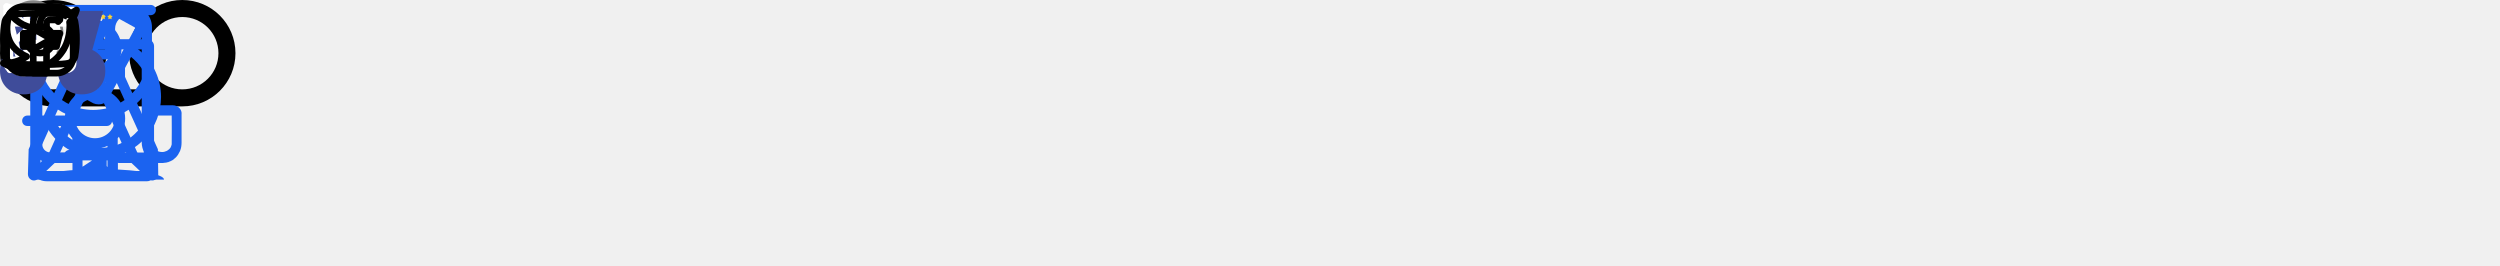
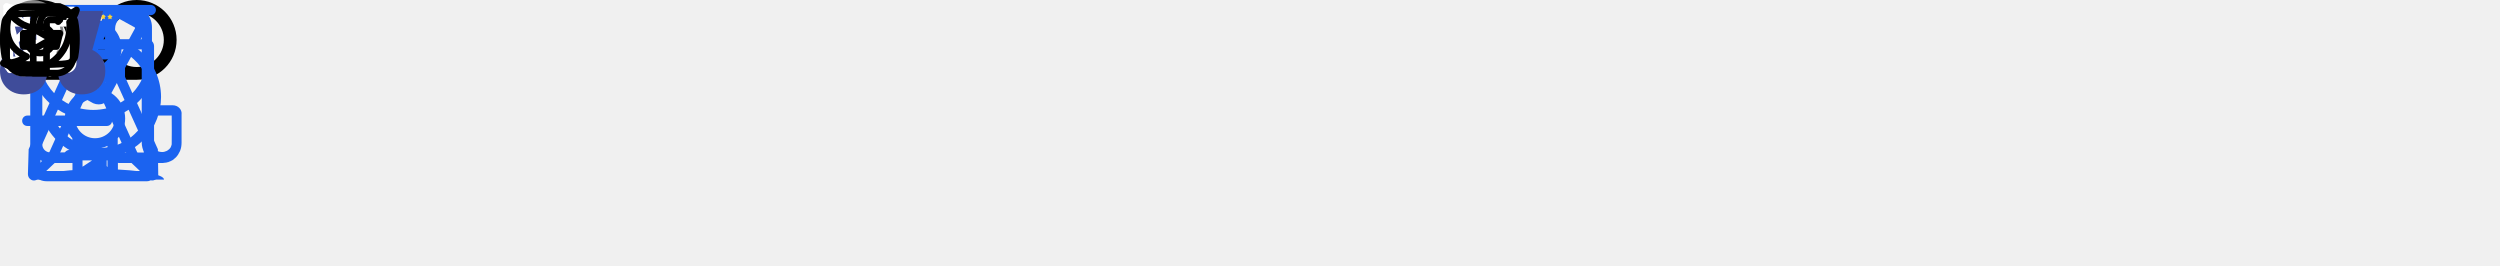
<svg xmlns="http://www.w3.org/2000/svg" version="1.1" width="752" height="80" viewBox="0 0 752 80">
-   <svg id="icon-header_logo" width="72" height="32" viewBox="0 0 54 24">
+   <svg id="icon-header_logo" width="72" height="32" viewBox="0 0 72 32">
    <path fill-rule="evenodd" clip-rule="evenodd" d="M12 3.84C7.493 3.84 3.84 7.493 3.84 12C3.84 16.506 7.492 20.158 11.997 20.16H12C12.003 20.16 12.005 20.16 12.008 20.16C16.511 20.156 20.16 16.504 20.16 12C20.16 7.493 16.507 3.84 12 3.84ZM20.799 20.16C22.785 18.019 24 15.151 24 12C24 5.373 18.627 0 12 0C5.373 0 0 5.373 0 12C0 18.627 5.373 24 12 24C12.003 24 12.006 24 12.009 24H41.111C41.114 24 41.117 24 41.121 24C47.748 24 53.121 18.627 53.121 12C53.121 5.373 47.748 0 41.121 0C34.493 0 29.121 5.373 29.121 12C29.121 15.151 30.335 18.019 32.322 20.16H20.799ZM41.123 20.16L41.12 20.16H41.113C36.61 20.156 32.961 16.504 32.961 12C32.961 7.493 36.614 3.84 41.121 3.84C45.627 3.84 49.281 7.493 49.281 12C49.281 16.506 45.629 20.158 41.123 20.16Z" />
  </svg>
  <svg id="icon-about_afford" width="56" height="56" viewBox="0 0 32 32" x="0" y="0">
    <path fill="#1b63f0" d="M6.208 30.87h21.984c0-0.928-4.32-1.696-9.856-1.792v-1.952c0.032 0 0.064 0 0.096 0 5.248-0.64 9.248-5.12 9.248-10.464 0-2.976-1.28-5.824-3.488-7.808-0.256-0.224-0.544-0.448-0.8-0.672l1.376-2.496c0.512-0.928 0.16-2.080-0.768-2.592l-3.136-1.728c-0.928-0.512-2.080-0.16-2.592 0.768l-6.144 11.296c-0.512 0.928-0.16 2.080 0.768 2.592l3.136 1.728c0.288 0.128 0.608 0.192 0.928 0.192 0.192 0 0.352-0.032 0.544-0.064 0.48-0.128 0.896-0.48 1.12-0.928l3.904-7.168c0.16 0.128 0.32 0.256 0.48 0.416 1.824 1.664 2.88 4.032 2.88 6.496 0 4.416-3.328 8.16-7.712 8.672-0.768 0.096-1.536 0.064-2.304-0.032-2.432-0.352-4.544-1.696-5.888-3.68h8.384c0.48 0 0.896-0.384 0.896-0.896s-0.384-0.896-0.864-0.896h-13.696c-0.48 0-0.896 0.384-0.896 0.896s0.384 0.896 0.896 0.896h3.232c1.568 2.912 4.384 4.928 7.712 5.44 0.032 0 0.096 0 0.128 0v2.016c-5.408 0.064-9.568 0.832-9.568 1.76zM17.088 16.118c-0.032 0.032-0.064 0.064-0.096 0.064s-0.064 0-0.096 0l-3.136-1.728c-0.064-0.032-0.096-0.128-0.064-0.192l6.112-11.232c0.032-0.064 0.128-0.096 0.192-0.064l3.136 1.728c0.064 0.032 0.096 0.128 0.064 0.192l-6.112 11.232z" />
  </svg>
  <svg id="icon-about_certificate" width="56" height="56" viewBox="0 0 32 32" x="0" y="0">
    <path fill="#1b63f0" d="M29.705 18.096h-3.584v-13.408c0-2.080-1.696-3.808-3.776-3.808h-0.032c-0.128 0-0.288 0-0.416 0h-15.456c-3.104 0-5.664 2.528-5.664 5.664v2.112c0 0.896 0.736 1.632 1.632 1.632h3.136v14.624c0 1.696 1.376 3.104 3.104 3.104h3.808v2.048c0 0.384 0.224 0.768 0.576 0.928 0.16 0.096 0.32 0.128 0.512 0.128s0.416-0.064 0.576-0.192l2.24-1.504 2.24 1.504c0.32 0.224 0.736 0.224 1.088 0.064 0.352-0.192 0.576-0.544 0.576-0.928v-2.080c0.064 0.032 0.16 0.032 0.224 0.032h7.392c0.128 0 0.224 0 0.32-0.032h0.064c0.064 0 0.16-0.032 0.256-0.032 0.032 0 0.064 0 0.064 0 0.032 0 0.064 0 0.064-0.032 0.064 0 0.096-0.032 0.16-0.032 0.032 0 0.096-0.032 0.128-0.032s0.064 0 0.064-0.032c0.096-0.032 0.192-0.064 0.256-0.096 0.032 0 0.064-0.032 0.064-0.032 0.032 0 0.032-0.032 0.064-0.032 0.096-0.032 0.16-0.096 0.256-0.128 0.064-0.032 0.16-0.096 0.224-0.16 0 0 0.032 0 0.032-0.032l0.064-0.064c0.064-0.064 0.128-0.096 0.192-0.16 0.096-0.096 0.224-0.192 0.288-0.32 0.064-0.064 0.16-0.192 0.224-0.32 0-0.032 0.032-0.032 0.032-0.064s0.032-0.032 0.032-0.064c0-0.032 0.032-0.032 0.032-0.064 0.032-0.064 0.064-0.096 0.096-0.16s0.064-0.128 0.096-0.192c0-0.032 0.032-0.064 0.032-0.096 0.064-0.192 0.128-0.384 0.16-0.576 0.032-0.224 0.064-0.448 0.064-0.704v-4.832c0.128-0.896-0.608-1.632-1.504-1.632zM2.537 6.512c0-2.144 1.76-3.904 3.904-3.904h12.32c-0.448 0.64-0.704 1.44-0.704 2.272v3.584h-15.52v-1.952zM16.329 23.76c-1.888 0-3.424-1.536-3.424-3.424s1.536-3.392 3.424-3.392c1.888 0 3.424 1.536 3.424 3.424s-1.536 3.392-3.424 3.392zM16.329 27.248l-2.144 1.408v-3.584c0.64 0.288 1.376 0.48 2.144 0.48s1.472-0.16 2.144-0.48v3.616l-2.144-1.44zM20.233 26.224v-2.464c0.8-0.896 1.28-2.080 1.28-3.392 0-2.848-2.304-5.184-5.184-5.184-2.848 0-5.184 2.304-5.184 5.184 0 1.28 0.48 2.464 1.28 3.392v2.432h-3.808c-0.736 0-1.344-0.608-1.344-1.344v-14.624h10.88c0.896 0 1.632-0.736 1.632-1.632v-3.68c0-1.184 0.928-2.208 2.112-2.272h0.416c1.12 0 2.048 0.928 2.048 2.048v19.808c0 0.608 0.16 1.216 0.448 1.728h-4.352c-0.096-0.032-0.16-0.032-0.224 0zM29.513 24.816c-0.032 0.096-0.064 0.224-0.096 0.32-0.032 0.064-0.064 0.096-0.064 0.16l-0.064 0.096c-0.032 0.032-0.064 0.096-0.096 0.128l-0.032 0.032c-0.032 0.032-0.064 0.096-0.128 0.128-0.032 0.032-0.064 0.064-0.128 0.096l-0.032 0.032c-0.096 0.064-0.192 0.128-0.288 0.16-0.032 0.032-0.064 0.032-0.096 0.032s-0.064 0.032-0.096 0.032l-0.064 0.032c-0.032 0-0.096 0.032-0.128 0.032h-0.032c-0.032 0-0.096 0.032-0.128 0.032h-0.064c-0.064 0-0.096 0-0.16 0-0.96 0-1.728-0.768-1.728-1.728v-4.544h3.424c0 0 0.032 4.864 0 4.96z" />
  </svg>
  <svg id="icon-about_life_program" width="56" height="56" viewBox="0 0 32 32" x="0" y="0">
    <path fill="#1b63f0" d="M27.135 25.648l-3.584-7.936c1.216-1.12 2.176-2.528 2.816-4.128 0.16-0.448-0.064-0.96-0.512-1.152s-0.96 0.064-1.152 0.512c-0.448 1.152-1.12 2.208-1.952 3.072l-2.432-5.408c0.384-0.704 0.576-1.472 0.576-2.304 0-2.368-1.664-4.32-3.872-4.8v-1.536c0-0.544-0.448-0.992-0.992-0.992s-0.992 0.448-0.992 0.992v1.536c-2.208 0.48-3.872 2.432-3.872 4.8 0 0.832 0.224 1.632 0.576 2.304l-2.432 5.408c-0.832-0.864-1.472-1.888-1.952-3.072-0.192-0.448-0.672-0.672-1.152-0.512-0.448 0.192-0.672 0.672-0.512 1.152 0.64 1.632 1.6 3.008 2.816 4.128l-3.584 7.936-0.128 4.288c0 0.416 0.224 0.8 0.608 0.992 0.128 0.064 0.288 0.096 0.416 0.096 0.256 0 0.512-0.096 0.704-0.288l3.104-2.944 3.392-7.52c0.96 0.256 1.952 0.416 2.976 0.416s2.016-0.16 2.976-0.416l3.392 7.52 3.104 2.944c0.192 0.192 0.448 0.288 0.704 0.288 0.128 0 0.288-0.032 0.416-0.096 0.384-0.16 0.64-0.544 0.608-0.992l-0.064-4.288zM14.431 12.912l-2.304 5.12c-0.512-0.224-0.992-0.512-1.472-0.832l2.304-5.088c0.448 0.352 0.928 0.608 1.472 0.8zM19.103 12.112l2.304 5.088c-0.448 0.32-0.96 0.608-1.472 0.832l-2.304-5.12c0.544-0.192 1.024-0.448 1.472-0.8zM16.031 5.168c1.728 0 3.136 1.408 3.136 3.136s-1.408 3.136-3.136 3.136c-1.728 0-3.136-1.408-3.136-3.136s1.408-3.136 3.136-3.136zM8.223 26.736l-1.6 1.504 0.064-2.176 3.264-7.232c0.48 0.32 0.96 0.576 1.472 0.8l-3.2 7.104zM16.031 18.896c-0.768 0-1.504-0.096-2.24-0.256l2.24-4.96 2.24 4.96c-0.736 0.16-1.472 0.256-2.24 0.256zM23.839 26.736l-3.2-7.072c0.512-0.224 0.992-0.512 1.472-0.8l3.264 7.2 0.064 2.176-1.6-1.504z" />
  </svg>
  <svg id="icon-about_social" width="56" height="56" viewBox="0 0 32 32" x="0" y="0">
    <path fill="#1b63f0" d="M9.008 2.608h16.896c0.48 0 0.896-0.384 0.896-0.896s-0.416-0.864-0.896-0.864h-16.896c-1.952 0-3.552 1.44-3.776 3.328-0.032 0.064-0.032 0.16-0.032 0.256v23.936c0 1.536 1.248 2.784 2.784 2.784h17.312c0.64 0 1.184-0.544 1.184-1.184v-22.048c0-0.64-0.544-1.184-1.184-1.184h-16.288c-1.12 0-2.080-0.96-2.080-2.080s0.96-2.048 2.080-2.048zM9.008 8.496h15.712v20.896h-16.736c-0.576 0-1.024-0.448-1.024-1.024v-20.48c0.576 0.384 1.28 0.608 2.048 0.608z" />
    <path fill="#1b63f0" d="M20.048 25.776h-8.128c-0.48 0-0.896 0.384-0.896 0.896s0.384 0.896 0.896 0.896h8.096c0.48 0 0.896-0.384 0.896-0.896s-0.384-0.896-0.864-0.896z" />
    <path fill="#1b63f0" d="M11.088 14.16h9.76c0.352 0 0.64-0.288 0.64-0.64v-1.92c0-0.352-0.288-0.64-0.64-0.64h-9.76c-0.352 0-0.64 0.288-0.64 0.64v1.92c0 0.352 0.288 0.64 0.64 0.64z" />
  </svg>
  <svg id="icon-course_stars" width="58" height="10" viewBox="0 0 32 32" x="0" y="0">
    <path fill="#fdd22f" d="M4.612 18.162c0.036 0.223-0.202 0.39-0.399 0.28l-1.063-0.59c-0.082-0.045-0.181-0.045-0.263 0l-1.063 0.59c-0.198 0.11-0.435-0.056-0.399-0.28l0.2-1.255c0.014-0.085-0.014-0.171-0.074-0.233l-0.907-0.925c-0.155-0.158-0.066-0.425 0.153-0.458l1.22-0.186c0.090-0.014 0.168-0.072 0.206-0.155l0.516-1.126c0.097-0.211 0.396-0.211 0.493 0l0.516 1.126c0.038 0.083 0.115 0.141 0.206 0.155l1.236 0.188c0.215 0.033 0.306 0.293 0.158 0.453l-0.864 0.928c-0.057 0.061-0.082 0.145-0.069 0.227l0.2 1.259z" />
    <path fill="#fdd22f" d="M11.12 18.162c0.036 0.223-0.202 0.39-0.399 0.28l-1.063-0.59c-0.082-0.045-0.181-0.045-0.263 0l-1.063 0.59c-0.198 0.11-0.435-0.056-0.399-0.28l0.2-1.255c0.014-0.085-0.014-0.171-0.074-0.233l-0.907-0.925c-0.155-0.158-0.066-0.425 0.153-0.458l1.22-0.186c0.090-0.014 0.168-0.072 0.206-0.155l0.516-1.126c0.097-0.211 0.396-0.211 0.493 0l0.516 1.126c0.038 0.083 0.115 0.141 0.206 0.155l1.236 0.188c0.215 0.033 0.306 0.293 0.158 0.453l-0.864 0.928c-0.057 0.061-0.082 0.145-0.069 0.227l0.2 1.259z" />
    <path fill="#fdd22f" d="M17.629 18.162c0.036 0.223-0.202 0.39-0.399 0.28l-1.063-0.59c-0.082-0.045-0.181-0.045-0.263 0l-1.063 0.59c-0.198 0.11-0.435-0.056-0.399-0.28l0.2-1.255c0.014-0.085-0.014-0.171-0.074-0.233l-0.907-0.925c-0.155-0.158-0.066-0.425 0.153-0.458l1.22-0.186c0.090-0.014 0.168-0.072 0.206-0.155l0.516-1.126c0.097-0.211 0.396-0.211 0.493 0l0.516 1.126c0.038 0.083 0.115 0.141 0.206 0.155l1.236 0.188c0.215 0.033 0.306 0.293 0.158 0.453l-0.864 0.928c-0.057 0.061-0.082 0.145-0.069 0.227l0.201 1.259z" />
    <path fill="#fdd22f" d="M24.137 18.162c0.036 0.223-0.202 0.39-0.399 0.28l-1.063-0.59c-0.082-0.045-0.181-0.045-0.263 0l-1.063 0.59c-0.198 0.11-0.435-0.056-0.399-0.28l0.2-1.255c0.014-0.085-0.014-0.171-0.074-0.233l-0.907-0.925c-0.155-0.158-0.066-0.425 0.153-0.458l1.22-0.186c0.090-0.014 0.168-0.072 0.206-0.155l0.516-1.126c0.097-0.211 0.396-0.211 0.493 0l0.516 1.126c0.038 0.083 0.115 0.141 0.206 0.155l1.236 0.188c0.215 0.033 0.306 0.293 0.158 0.453l-0.864 0.928c-0.057 0.061-0.082 0.145-0.069 0.227l0.201 1.259z" />
    <path fill="#fdd22f" d="M30.646 18.162c0.036 0.223-0.202 0.39-0.399 0.28l-1.063-0.59c-0.082-0.045-0.181-0.045-0.263 0l-1.063 0.59c-0.198 0.11-0.435-0.056-0.399-0.28l0.2-1.255c0.014-0.085-0.014-0.171-0.074-0.233l-0.907-0.925c-0.155-0.158-0.066-0.425 0.153-0.458l1.22-0.186c0.090-0.014 0.168-0.072 0.206-0.155l0.516-1.126c0.097-0.211 0.396-0.211 0.493 0l0.516 1.126c0.038 0.083 0.115 0.141 0.206 0.155l1.236 0.188c0.215 0.033 0.306 0.293 0.158 0.453l-0.864 0.928c-0.057 0.061-0.082 0.145-0.069 0.227l0.201 1.259z" />
  </svg>
  <svg id="icon-map" width="20" height="20" viewBox="0 0 32 32" x="0" y="0">
    <path fill="none" stroke="#838383" stroke-linejoin="round" stroke-linecap="round" stroke-miterlimit="4" stroke-width="2.4" d="M28 13.333c0 9.333-12 17.333-12 17.333s-12-8-12-17.333c0-3.183 1.264-6.235 3.515-8.485s5.303-3.515 8.485-3.515c3.183 0 6.235 1.264 8.485 3.515s3.515 5.303 3.515 8.485z" />
    <path fill="none" stroke="#838383" stroke-linejoin="round" stroke-linecap="round" stroke-miterlimit="4" stroke-width="2.4" d="M16 17.333c2.209 0 4-1.791 4-4s-1.791-4-4-4c-2.209 0-4 1.791-4 4s1.791 4 4 4z" />
  </svg>
  <svg id="icon-calendar" width="20" height="20" viewBox="0 0 32 32" x="0" y="0">
    <path fill="none" stroke="#838383" stroke-linejoin="round" stroke-linecap="round" stroke-miterlimit="4" stroke-width="2.4" d="M25.333 5.333h-18.667c-1.473 0-2.667 1.194-2.667 2.667v18.667c0 1.473 1.194 2.667 2.667 2.667h18.667c1.473 0 2.667-1.194 2.667-2.667v-18.667c0-1.473-1.194-2.667-2.667-2.667z" />
    <path fill="none" stroke="#838383" stroke-linejoin="round" stroke-linecap="round" stroke-miterlimit="4" stroke-width="2.4" d="M21.333 2.667v5.333" />
    <path fill="none" stroke="#838383" stroke-linejoin="round" stroke-linecap="round" stroke-miterlimit="4" stroke-width="2.4" d="M10.667 2.667v5.333" />
    <path fill="none" stroke="#838383" stroke-linejoin="round" stroke-linecap="round" stroke-miterlimit="4" stroke-width="2.4" d="M4 13.333h24" />
  </svg>
  <svg id="icon-clock" width="20" height="20" viewBox="0 0 32 32" x="0" y="0">
    <path fill="none" stroke="#838383" stroke-linejoin="round" stroke-linecap="round" stroke-miterlimit="4" stroke-width="2.4" d="M16 29.333c7.364 0 13.333-5.969 13.333-13.333s-5.97-13.333-13.333-13.333c-7.364 0-13.333 5.97-13.333 13.333s5.97 13.333 13.333 13.333z" />
    <path fill="none" stroke="#838383" stroke-linejoin="round" stroke-linecap="round" stroke-miterlimit="4" stroke-width="2.4" d="M16 8v8l5.333 2.667" />
  </svg>
  <svg id="icon-quotes" width="32" height="32" viewBox="0 0 32 32" x="0" y="0">
    <path fill="#3f4c9a" d="M10.338 15.024c1.231 0.542 2.191 1.354 2.88 2.437s1.034 2.363 1.034 3.84c0 2.117-0.665 3.84-1.994 5.169-1.329 1.28-3.028 1.92-5.095 1.92s-3.791-0.665-5.169-1.994c-1.329-1.329-1.994-3.028-1.994-5.095 0-0.985 0.123-1.969 0.369-2.954s0.788-2.462 1.625-4.431l4.283-10.634h7.311l-3.249 11.742zM27.766 15.024c1.231 0.542 2.191 1.354 2.88 2.437s1.034 2.363 1.034 3.84c0 2.117-0.665 3.84-1.994 5.169-1.329 1.28-3.028 1.92-5.095 1.92s-3.791-0.665-5.169-1.994c-1.329-1.329-1.994-3.028-1.994-5.095 0-0.985 0.123-1.969 0.369-2.954s0.788-2.462 1.625-4.431l4.283-10.634h7.311l-3.249 11.742z" />
  </svg>
  <svg id="icon-link-2chain" width="24" height="24" viewBox="0 0 32 32" x="0" y="0">
    <path fill="none" stroke="#fff" stroke-linejoin="round" stroke-linecap="round" stroke-miterlimit="4" stroke-width="2.667" d="M13.333 17.333c0.573 0.765 1.303 1.399 2.142 1.857s1.767 0.731 2.72 0.799c0.953 0.068 1.911-0.069 2.806-0.403s1.709-0.857 2.385-1.533l4-4c1.214-1.257 1.886-2.941 1.871-4.689s-0.716-3.42-1.952-4.656c-1.236-1.236-2.908-1.937-4.656-1.952s-3.432 0.657-4.689 1.871l-2.293 2.28" />
    <path fill="none" stroke="#fff" stroke-linejoin="round" stroke-linecap="round" stroke-miterlimit="4" stroke-width="2.667" d="M18.667 14.667c-0.573-0.765-1.303-1.399-2.142-1.857s-1.767-0.731-2.72-0.799c-0.954-0.068-1.911 0.069-2.806 0.403s-1.709 0.857-2.385 1.533l-4 4c-1.214 1.257-1.886 2.941-1.871 4.689s0.716 3.42 1.952 4.656c1.236 1.236 2.908 1.937 4.656 1.952s3.432-0.657 4.689-1.871l2.28-2.28" />
  </svg>
  <svg id="pen_tool" width="24" height="24" viewBox="0 0 24 24" fill="none">
    <path d="M12 19L19 12L22 15L15 22L12 19Z" stroke="white" stroke-width="2" stroke-linecap="round" stroke-linejoin="round" />
    <path d="M18 13L16.5 5.5L2 2L5.5 16.5L13 18L18 13Z" stroke="white" stroke-width="2" stroke-linecap="round" stroke-linejoin="round" />
    <path d="M2 2L9.586 9.586" stroke="white" stroke-width="2" stroke-linecap="round" stroke-linejoin="round" />
    <path d="M11 13C12.105 13 13 12.105 13 11C13 9.895 12.105 9 11 9C9.895 9 9 9.895 9 11C9 12.105 9.895 13 11 13Z" stroke="white" stroke-width="2" stroke-linecap="round" stroke-linejoin="round" />
  </svg>
  <svg id="icon-briefcasereview" width="24" height="24" viewBox="0 0 32 32" x="0" y="0">
    <path fill="none" stroke="#fff" stroke-linejoin="round" stroke-linecap="round" stroke-miterlimit="4" stroke-width="2.667" d="M26.667 9.333h-21.333c-1.473 0-2.667 1.194-2.667 2.667v13.333c0 1.473 1.194 2.667 2.667 2.667h21.333c1.473 0 2.667-1.194 2.667-2.667v-13.333c0-1.473-1.194-2.667-2.667-2.667z" />
    <path fill="none" stroke="#fff" stroke-linejoin="round" stroke-linecap="round" stroke-miterlimit="4" stroke-width="2.667" d="M21.333 28v-21.333c0-0.707-0.281-1.386-0.781-1.886s-1.178-0.781-1.886-0.781h-5.333c-0.707 0-1.386 0.281-1.886 0.781s-0.781 1.178-0.781 1.886v21.333" />
  </svg>
  <svg id="icon-book-openbook" width="24" height="24" viewBox="0 0 32 32" x="0" y="0">
    <path fill="none" stroke="#fff" stroke-linejoin="round" stroke-linecap="round" stroke-miterlimit="4" stroke-width="2.667" d="M2.667 4h8c1.415 0 2.771 0.562 3.771 1.562s1.562 2.357 1.562 3.771v18.667c0-1.061-0.421-2.078-1.172-2.828s-1.768-1.172-2.828-1.172h-9.333v-20z" />
    <path fill="none" stroke="#fff" stroke-linejoin="round" stroke-linecap="round" stroke-miterlimit="4" stroke-width="2.667" d="M29.333 4h-8c-1.415 0-2.771 0.562-3.771 1.562s-1.562 2.357-1.562 3.771v18.667c0-1.061 0.421-2.078 1.172-2.828s1.768-1.172 2.828-1.172h9.333v-20z" />
  </svg>
  <svg id="icon-squareqa" width="24" height="24" viewBox="0 0 32 32" x="0" y="0">
    <path fill="none" stroke="#fff" stroke-linejoin="round" stroke-linecap="round" stroke-miterlimit="4" stroke-width="2.667" d="M28 20c0 0.707-0.281 1.385-0.781 1.886s-1.178 0.781-1.886 0.781h-16l-5.333 5.333v-21.333c0-0.707 0.281-1.386 0.781-1.886s1.178-0.781 1.886-0.781h18.667c0.707 0 1.385 0.281 1.886 0.781s0.781 1.178 0.781 1.886v13.333z" />
  </svg>
  <svg id="icon-facebook" width="24" height="24" viewBox="0 0 32 32" x="0" y="0">
    <path fill="none" stroke-linejoin="round" stroke-linecap="round" stroke-miterlimit="4" stroke-width="2.667" stroke="#000" d="M24 2.667h-4c-1.768 0-3.464 0.702-4.714 1.953s-1.953 2.946-1.953 4.714v4h-4v5.333h4v10.667h5.333v-10.667h4l1.333-5.333h-5.333v-4c0-0.354 0.141-0.693 0.391-0.943s0.589-0.391 0.943-0.391h4v-5.333z" />
  </svg>
  <svg id="icon-instagram" width="24" height="24" viewBox="0 0 32 32" x="0" y="0">
    <path fill="none" stroke-linejoin="round" stroke-linecap="round" stroke-miterlimit="4" stroke-width="2.667" stroke="#000" d="M22.667 2.667h-13.333c-3.682 0-6.667 2.985-6.667 6.667v13.333c0 3.682 2.985 6.667 6.667 6.667h13.333c3.682 0 6.667-2.985 6.667-6.667v-13.333c0-3.682-2.985-6.667-6.667-6.667z" />
    <path fill="none" stroke-linejoin="round" stroke-linecap="round" stroke-miterlimit="4" stroke-width="2.667" stroke="#000" d="M21.333 15.16c0.165 1.11-0.025 2.243-0.542 3.239s-1.334 1.803-2.336 2.307c-1.002 0.504-2.137 0.68-3.245 0.502s-2.131-0.701-2.924-1.494c-0.793-0.793-1.316-1.816-1.494-2.924s-0.003-2.243 0.502-3.245c0.504-1.002 1.312-1.819 2.308-2.336s2.129-0.706 3.239-0.542c1.132 0.168 2.18 0.695 2.989 1.504s1.337 1.857 1.504 2.989z" />
    <path fill="none" stroke-linejoin="round" stroke-linecap="round" stroke-miterlimit="4" stroke-width="2.667" stroke="#000" d="M23.333 8.667h0.013" />
  </svg>
  <svg id="icon-twitter" width="24" height="24" viewBox="0 0 32 32" x="0" y="0">
    <path fill="none" stroke-linejoin="round" stroke-linecap="round" stroke-miterlimit="4" stroke-width="2.667" stroke="#000" d="M30.667 4c-1.277 0.901-2.691 1.589-4.187 2.040-0.803-0.923-1.87-1.578-3.057-1.875s-2.437-0.222-3.58 0.214c-1.143 0.436-2.125 1.213-2.812 2.226s-1.047 2.212-1.031 3.435v1.333c-2.343 0.061-4.665-0.459-6.759-1.513s-3.894-2.609-5.241-4.527c0 0-5.333 12 6.667 17.333-2.746 1.864-6.017 2.799-9.333 2.667 12 6.667 26.667 0 26.667-15.333-0.001-0.371-0.037-0.742-0.107-1.107 1.361-1.342 2.321-3.036 2.773-4.893z" />
  </svg>
  <svg id="icon-youtube" width="24" height="24" viewBox="0 0 32 32" x="0" y="0">
    <path fill="none" stroke-linejoin="round" stroke-linecap="round" stroke-miterlimit="4" stroke-width="2.667" stroke="#000" d="M30.053 8.56c-0.158-0.633-0.481-1.213-0.935-1.681s-1.024-0.808-1.651-0.986c-2.293-0.56-11.467-0.56-11.467-0.56s-9.173 0-11.467 0.613c-0.628 0.178-1.197 0.518-1.652 0.986s-0.777 1.048-0.935 1.681c-0.42 2.327-0.625 4.688-0.613 7.053-0.015 2.383 0.19 4.762 0.613 7.107 0.175 0.613 0.504 1.171 0.958 1.619s1.014 0.772 1.629 0.941c2.293 0.613 11.467 0.613 11.467 0.613s9.173 0 11.467-0.613c0.628-0.178 1.197-0.518 1.651-0.986s0.777-1.048 0.935-1.681c0.417-2.31 0.622-4.653 0.613-7 0.015-2.383-0.19-4.762-0.613-7.107v0z" />
    <path fill="none" stroke-linejoin="round" stroke-linecap="round" stroke-miterlimit="4" stroke-width="2.667" stroke="#000" d="M13 20.027l7.667-4.36-7.667-4.36v8.72z" />
  </svg>
</svg>
